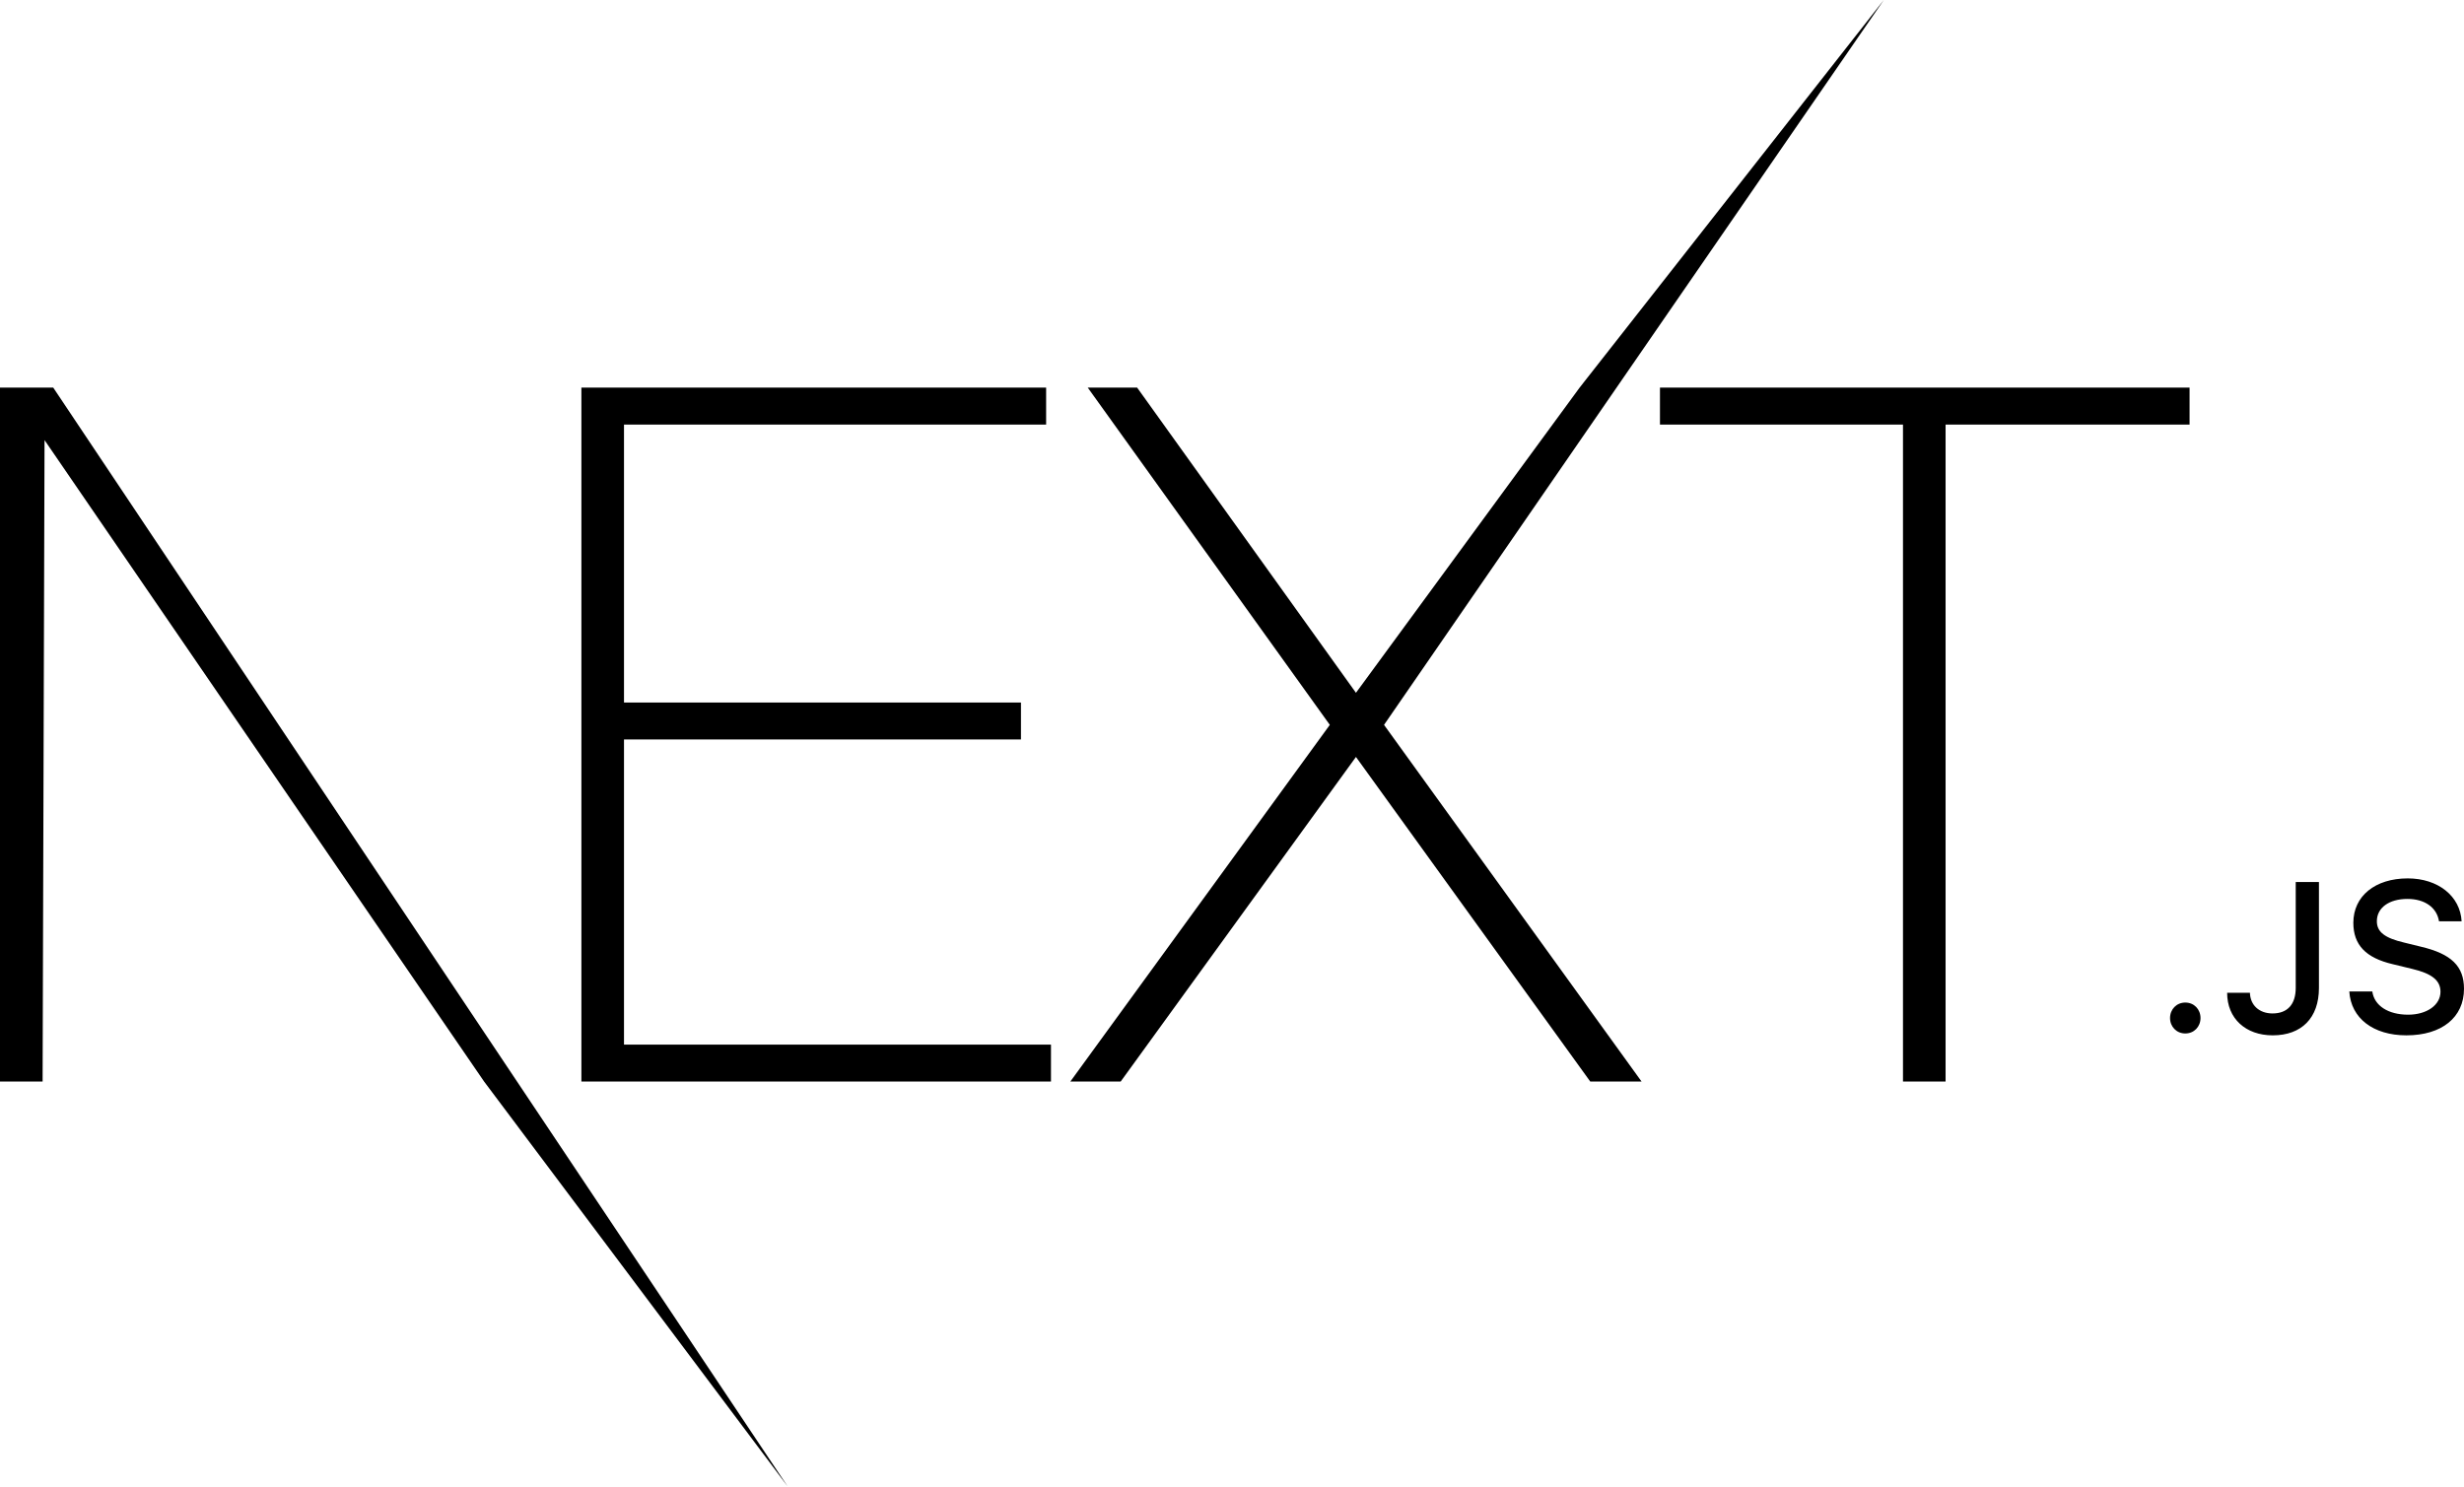
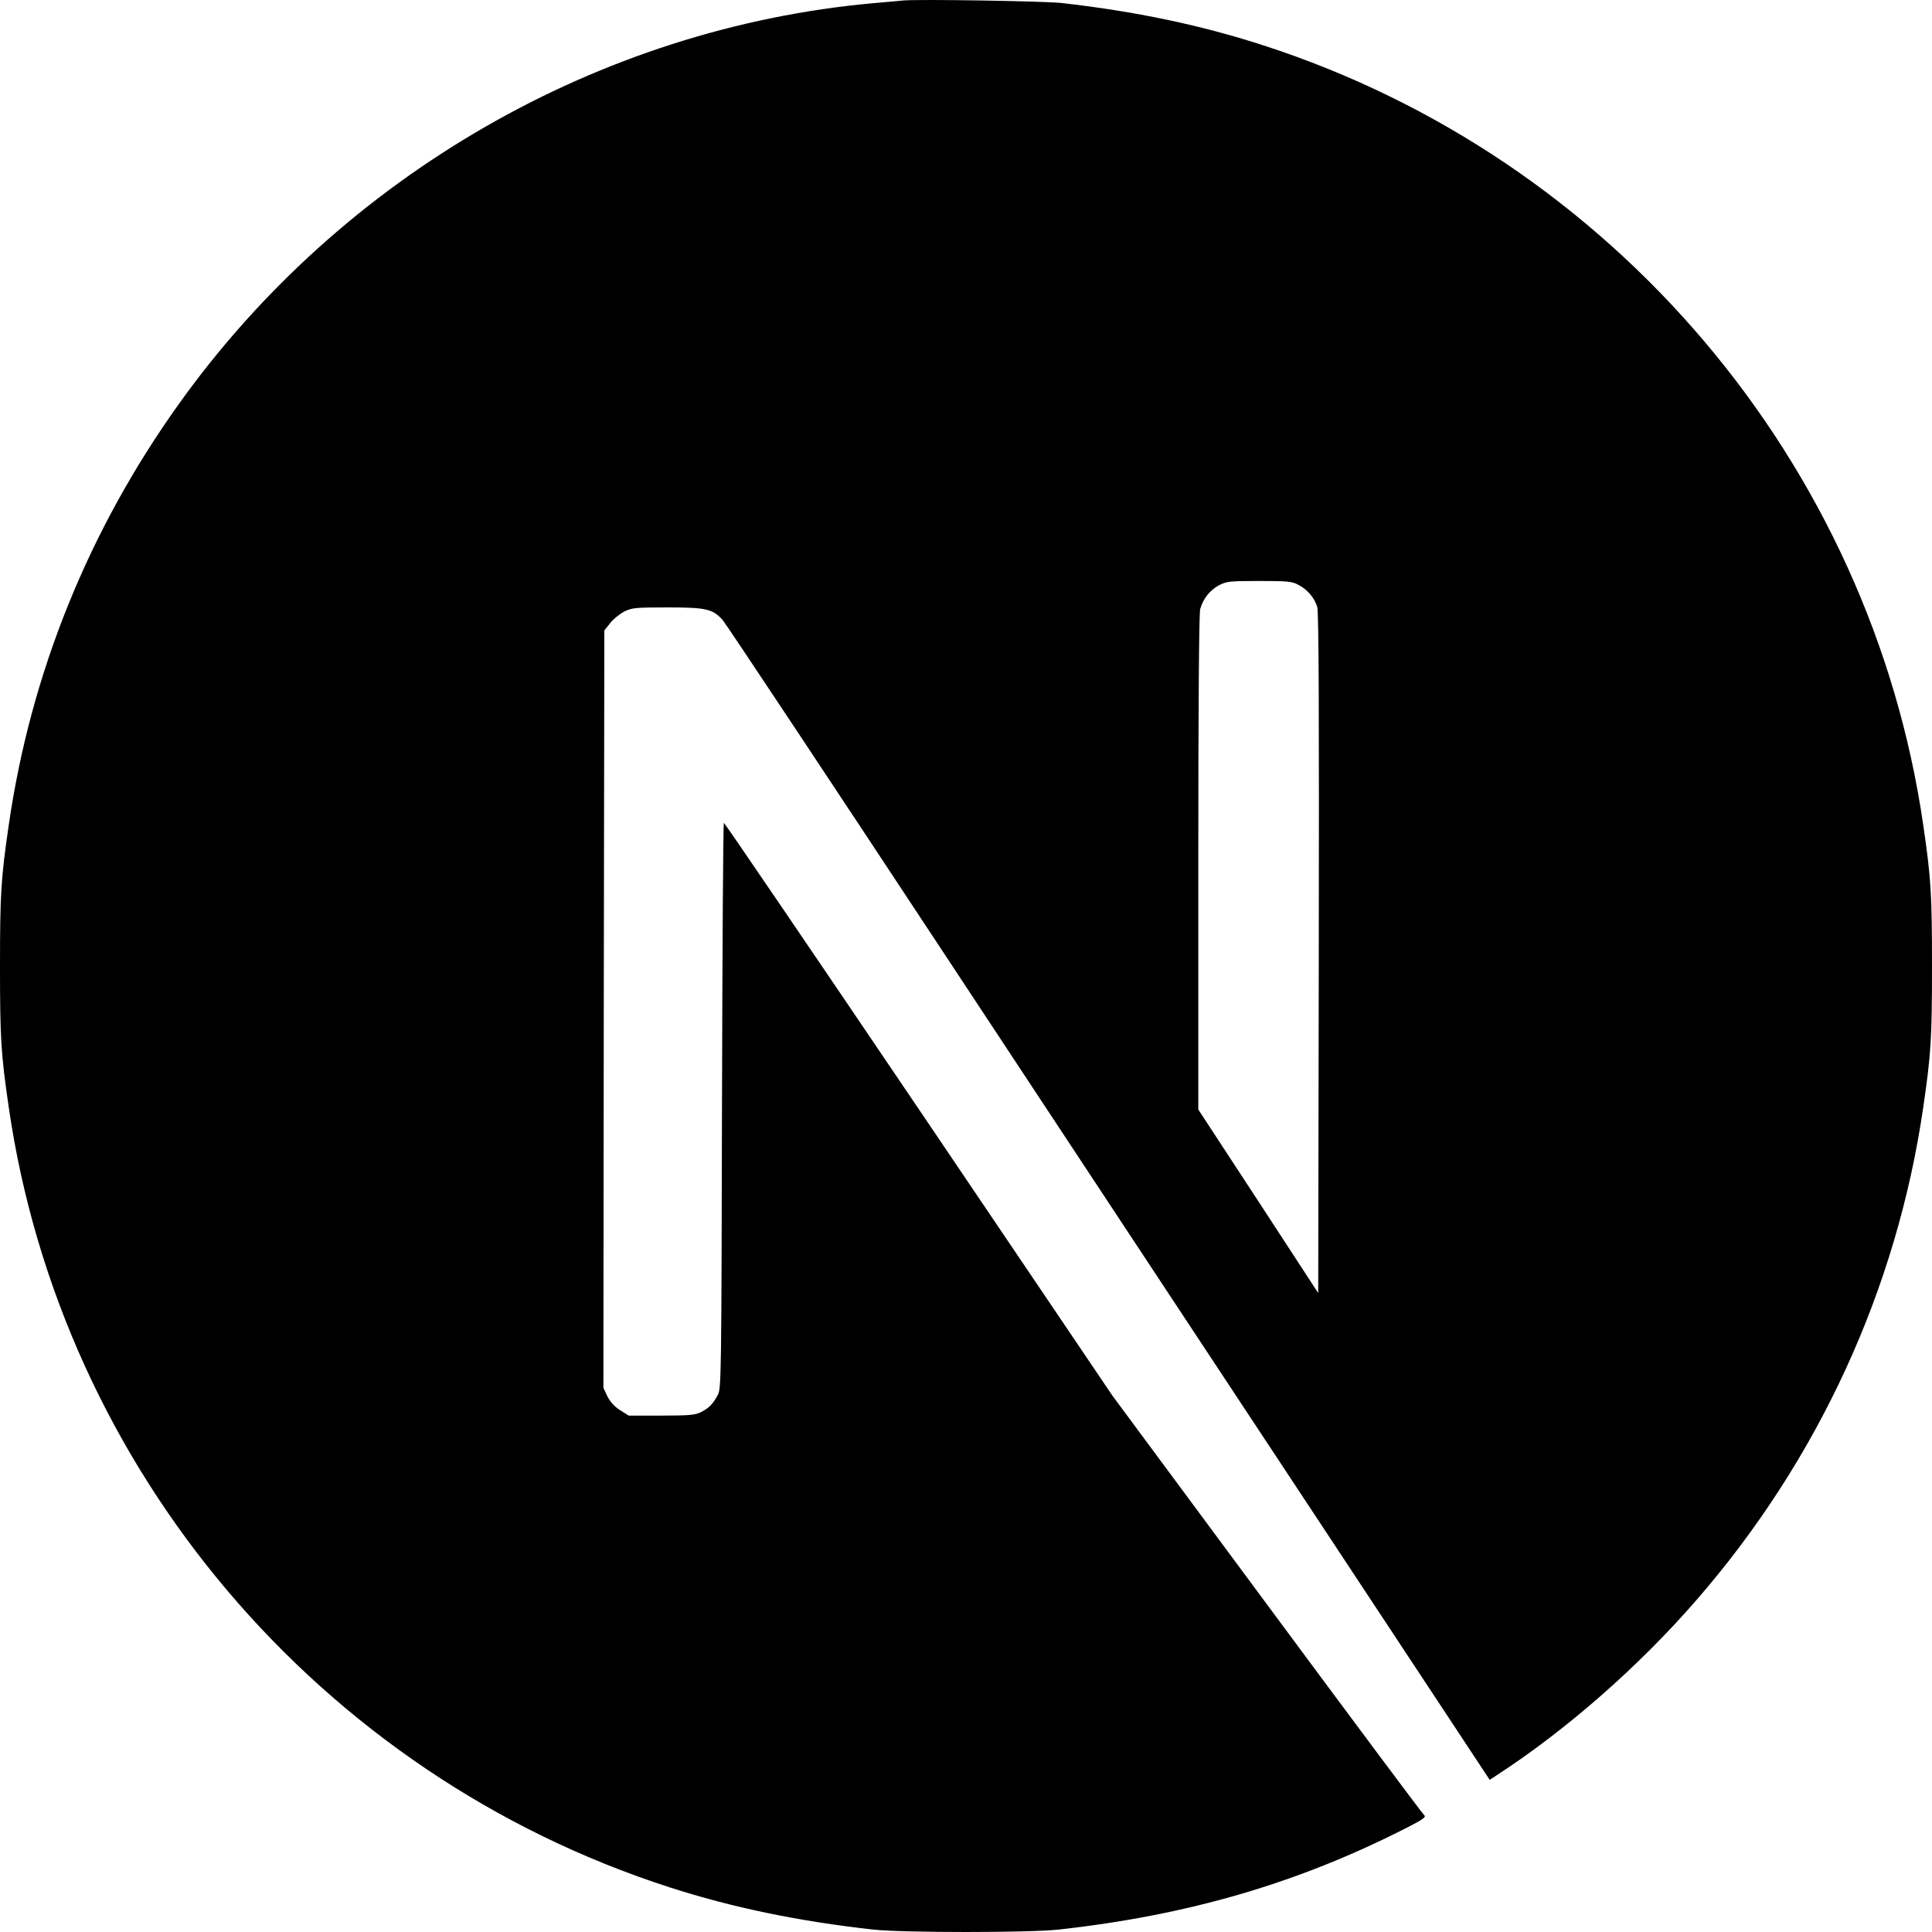
- <svg xmlns="http://www.w3.org/2000/svg" width="512px" height="309px" viewBox="0 0 512 309" version="1.1" preserveAspectRatio="xMidYMid">
+ <svg xmlns="http://www.w3.org/2000/svg" width="256px" height="256px" viewBox="0 0 256 256" version="1.1" preserveAspectRatio="xMidYMid">
  <g>
-     <path d="M120.81,80.561 L217.378,80.561 L217.378,88.237 L129.662,88.237 L129.662,146.004 L212.148,146.004 L212.148,153.679 L129.662,153.679 L129.662,217.102 L218.384,217.102 L218.384,224.777 L120.81,224.777 L120.81,80.561 Z M226.029,80.561 L236.29,80.561 L281.757,143.984 L328.23,80.561 L391.441,0 L287.591,150.649 L341.106,224.777 L330.443,224.777 L281.757,157.315 L232.869,224.777 L222.408,224.777 L276.325,150.649 L226.029,80.561 Z M344.928,88.237 L344.928,80.561 L454.976,80.561 L454.976,88.237 L404.277,88.237 L404.277,224.777 L395.425,224.777 L395.425,88.237 L344.928,88.237 Z M1.42108547e-14,80.561 L11.065,80.561 L163.646,308.884 L100.592,224.777 L9.254,91.468 L8.852,224.777 L1.42108547e-14,224.777 L1.42108547e-14,80.561 Z M454.084,214.785 C452.275,214.785 450.919,213.384 450.919,211.573 C450.919,209.762 452.275,208.361 454.084,208.361 C455.914,208.361 457.249,209.762 457.249,211.573 C457.249,213.384 455.914,214.785 454.084,214.785 Z M462.782,206.335 L467.519,206.335 C467.583,208.9 469.456,210.625 472.212,210.625 C475.291,210.625 477.035,208.771 477.035,205.3 L477.035,183.31 L481.858,183.31 L481.858,205.321 C481.858,211.573 478.241,215.174 472.255,215.174 C466.636,215.174 462.782,211.681 462.782,206.335 Z M488.166,206.054 L492.946,206.054 C493.355,209.008 496.24,210.883 500.395,210.883 C504.271,210.883 507.113,208.878 507.113,206.119 C507.113,203.748 505.304,202.325 501.192,201.355 L497.187,200.385 C491.568,199.069 489.006,196.353 489.006,191.783 C489.006,186.242 493.527,182.556 500.309,182.556 C506.617,182.556 511.225,186.242 511.505,191.481 L506.811,191.481 C506.359,188.614 503.862,186.824 500.244,186.824 C496.434,186.824 493.893,188.657 493.893,191.459 C493.893,193.68 495.529,194.952 499.577,195.9 L503,196.741 C509.373,198.229 512,200.816 512,205.494 C512,211.444 507.393,215.174 500.029,215.174 C493.14,215.174 488.511,211.616 488.166,206.054 Z" fill="#000000" fill-rule="nonzero" />
+     <path d="M119.617,0.069 C119.066,0.119 117.315,0.294 115.738,0.419 C79.378,3.697 45.319,23.313 23.748,53.463 C11.736,70.227 4.054,89.243 1.151,109.385 C0.125,116.415 0,118.492 0,128.025 C0,137.558 0.125,139.635 1.151,146.666 C8.108,194.73 42.316,235.114 88.712,250.076 C97.02,252.754 105.778,254.58 115.738,255.681 C119.617,256.106 136.383,256.106 140.262,255.681 C157.454,253.779 172.018,249.526 186.382,242.195 C188.584,241.069 189.01,240.769 188.709,240.518 C188.509,240.368 179.125,227.783 167.864,212.57 L147.394,184.922 L121.744,146.966 C107.63,126.098 96.019,109.034 95.919,109.034 C95.819,109.009 95.718,125.873 95.668,146.465 C95.593,182.52 95.568,183.971 95.118,184.822 C94.467,186.048 93.967,186.549 92.916,187.099 C92.115,187.499 91.414,187.574 87.636,187.574 L83.306,187.574 L82.155,186.849 C81.404,186.373 80.854,185.748 80.479,185.022 L79.953,183.896 L80.003,133.73 L80.078,83.538 L80.854,82.562 C81.254,82.037 82.105,81.361 82.706,81.036 C83.732,80.536 84.132,80.486 88.461,80.486 C93.566,80.486 94.417,80.686 95.743,82.137 C96.119,82.537 110.007,103.455 126.624,128.651 C143.24,153.846 165.962,188.25 177.123,205.139 L197.393,235.84 L198.419,235.164 C207.503,229.259 217.112,220.852 224.719,212.095 C240.91,193.504 251.345,170.836 254.849,146.666 C255.875,139.635 256,137.558 256,128.025 C256,118.492 255.875,116.415 254.849,109.385 C247.892,61.32 213.684,20.936 167.288,5.974 C159.105,3.322 150.397,1.495 140.637,0.394 C138.235,0.144 121.694,-0.131 119.617,0.069 L119.617,0.069 Z M172.018,77.483 C173.219,78.084 174.195,79.235 174.545,80.436 C174.746,81.086 174.796,94.998 174.746,126.349 L174.671,171.336 L166.738,159.176 L158.78,147.016 L158.78,114.314 C158.78,93.171 158.88,81.286 159.03,80.711 C159.431,79.31 160.307,78.209 161.508,77.558 C162.534,77.033 162.909,76.983 166.838,76.983 C170.542,76.983 171.192,77.033 172.018,77.483 Z" fill="#000000" />
  </g>
</svg>
